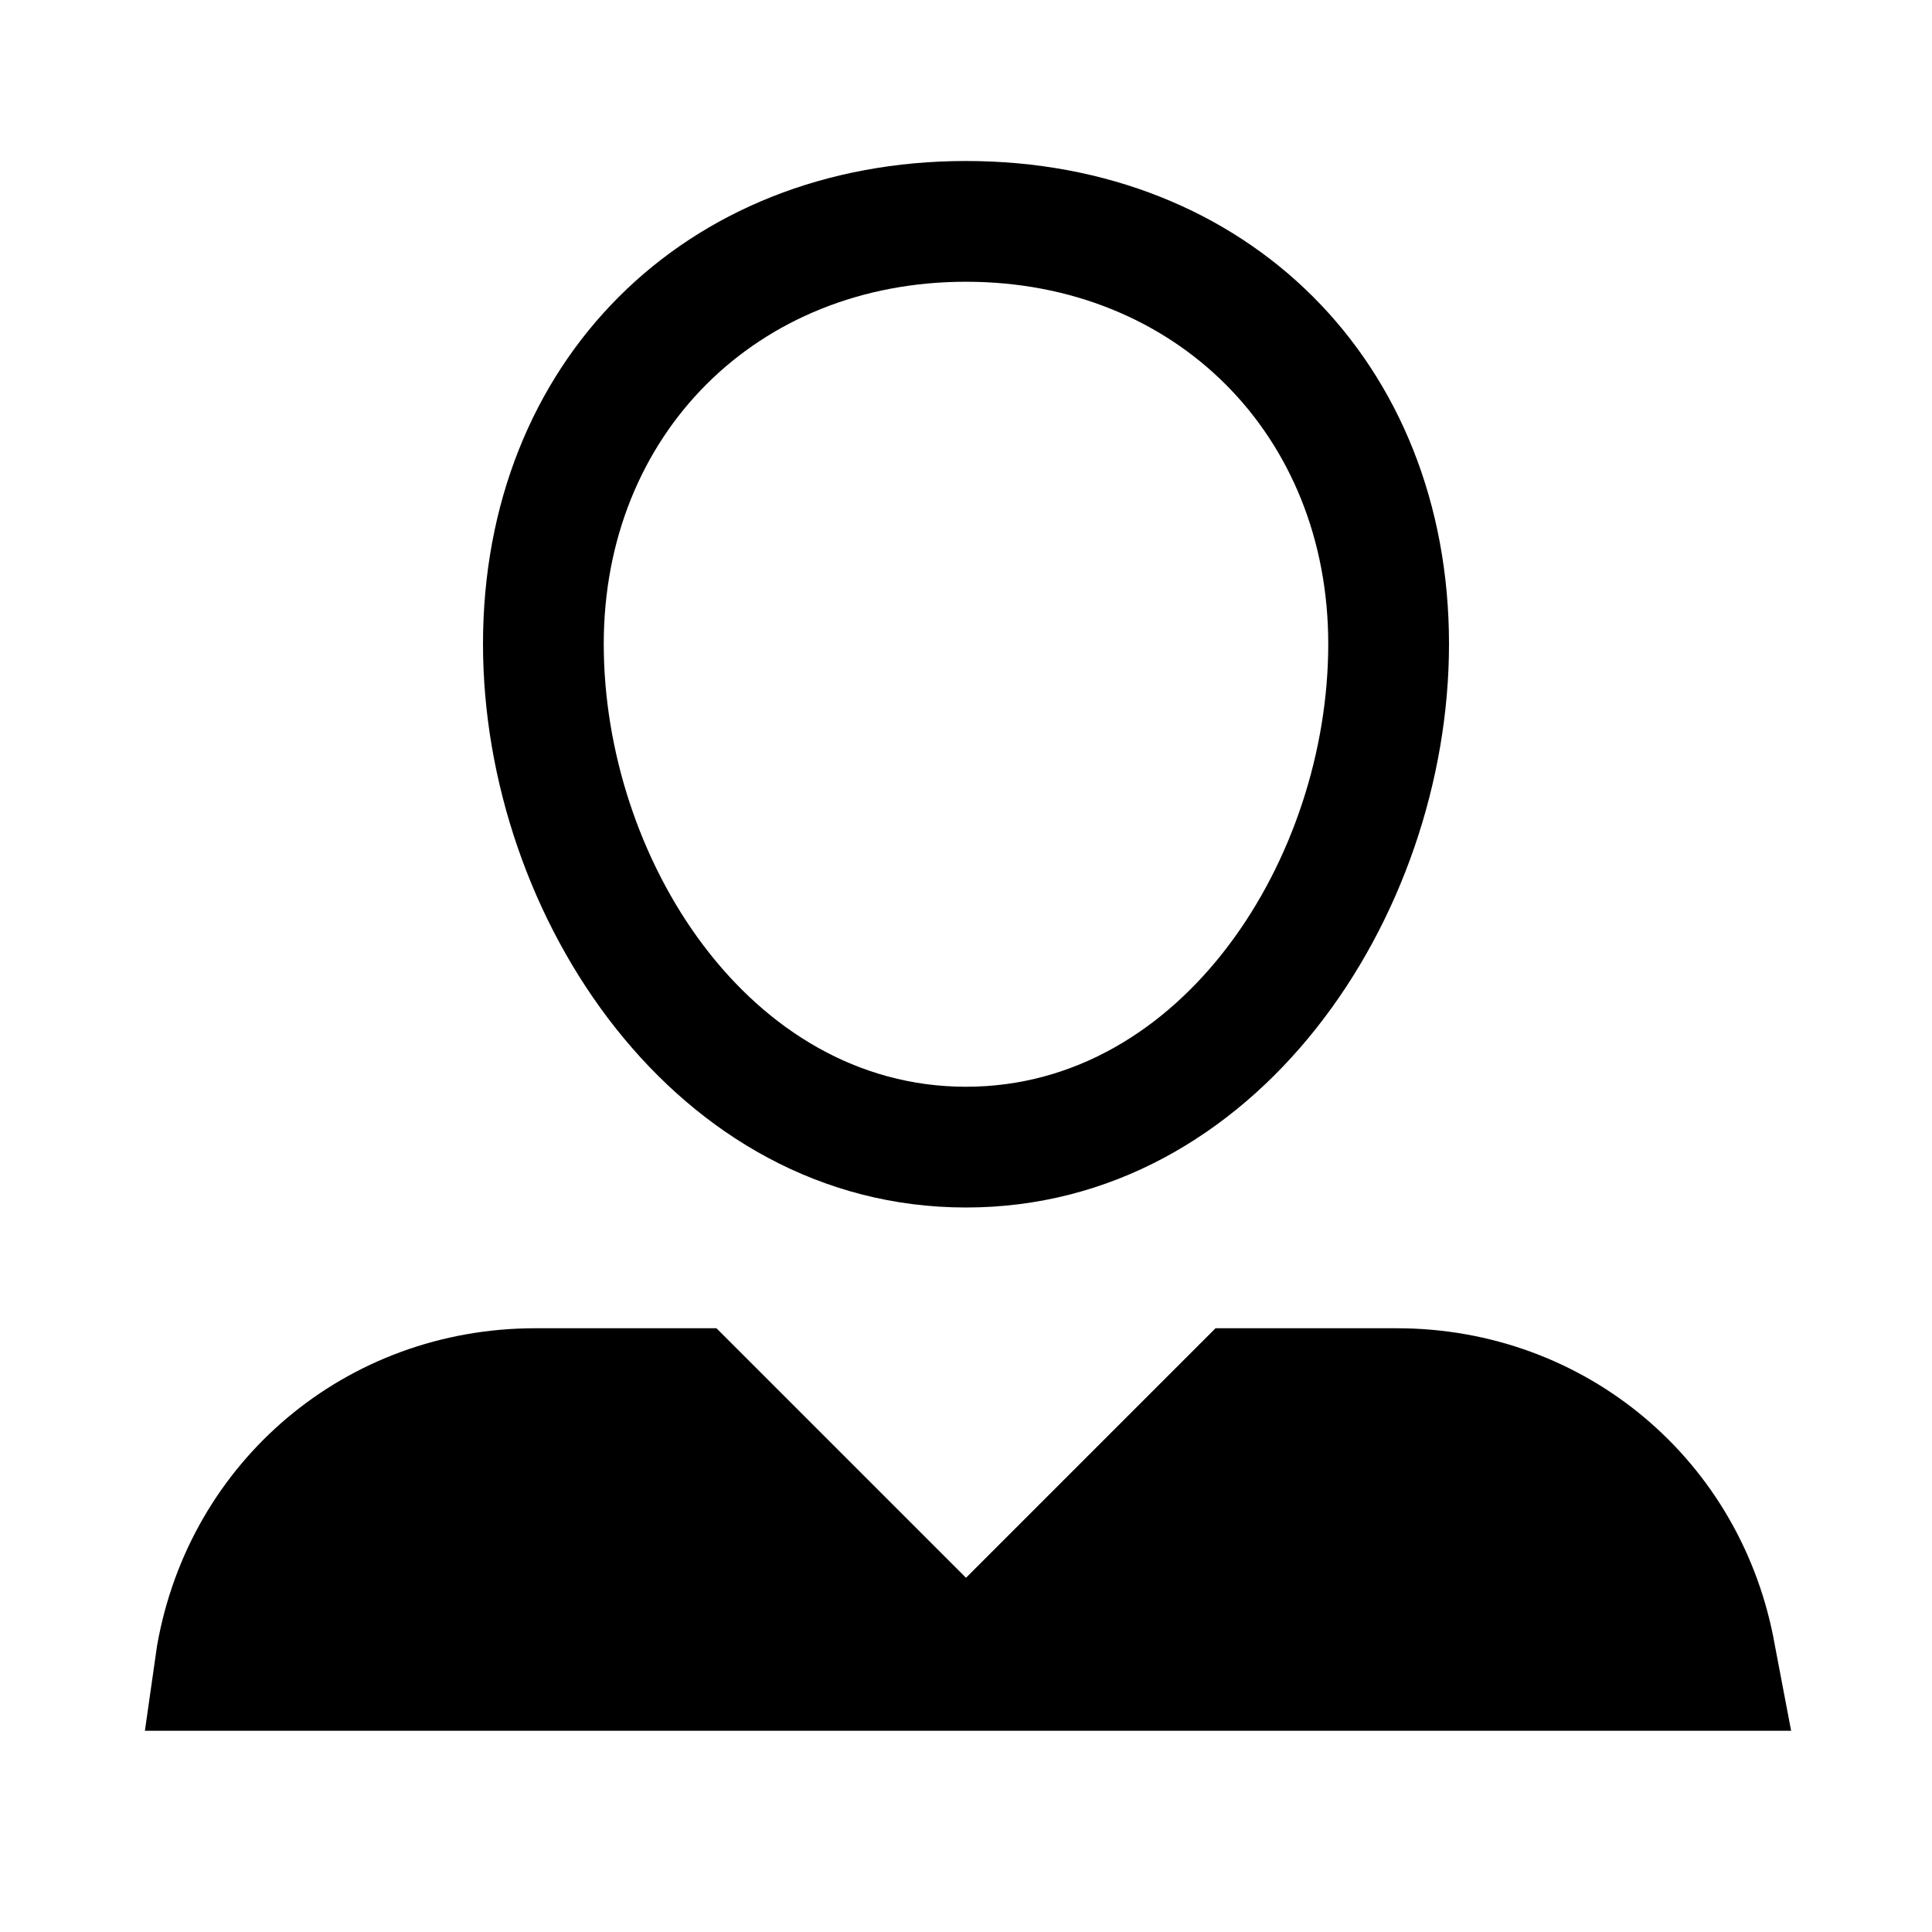
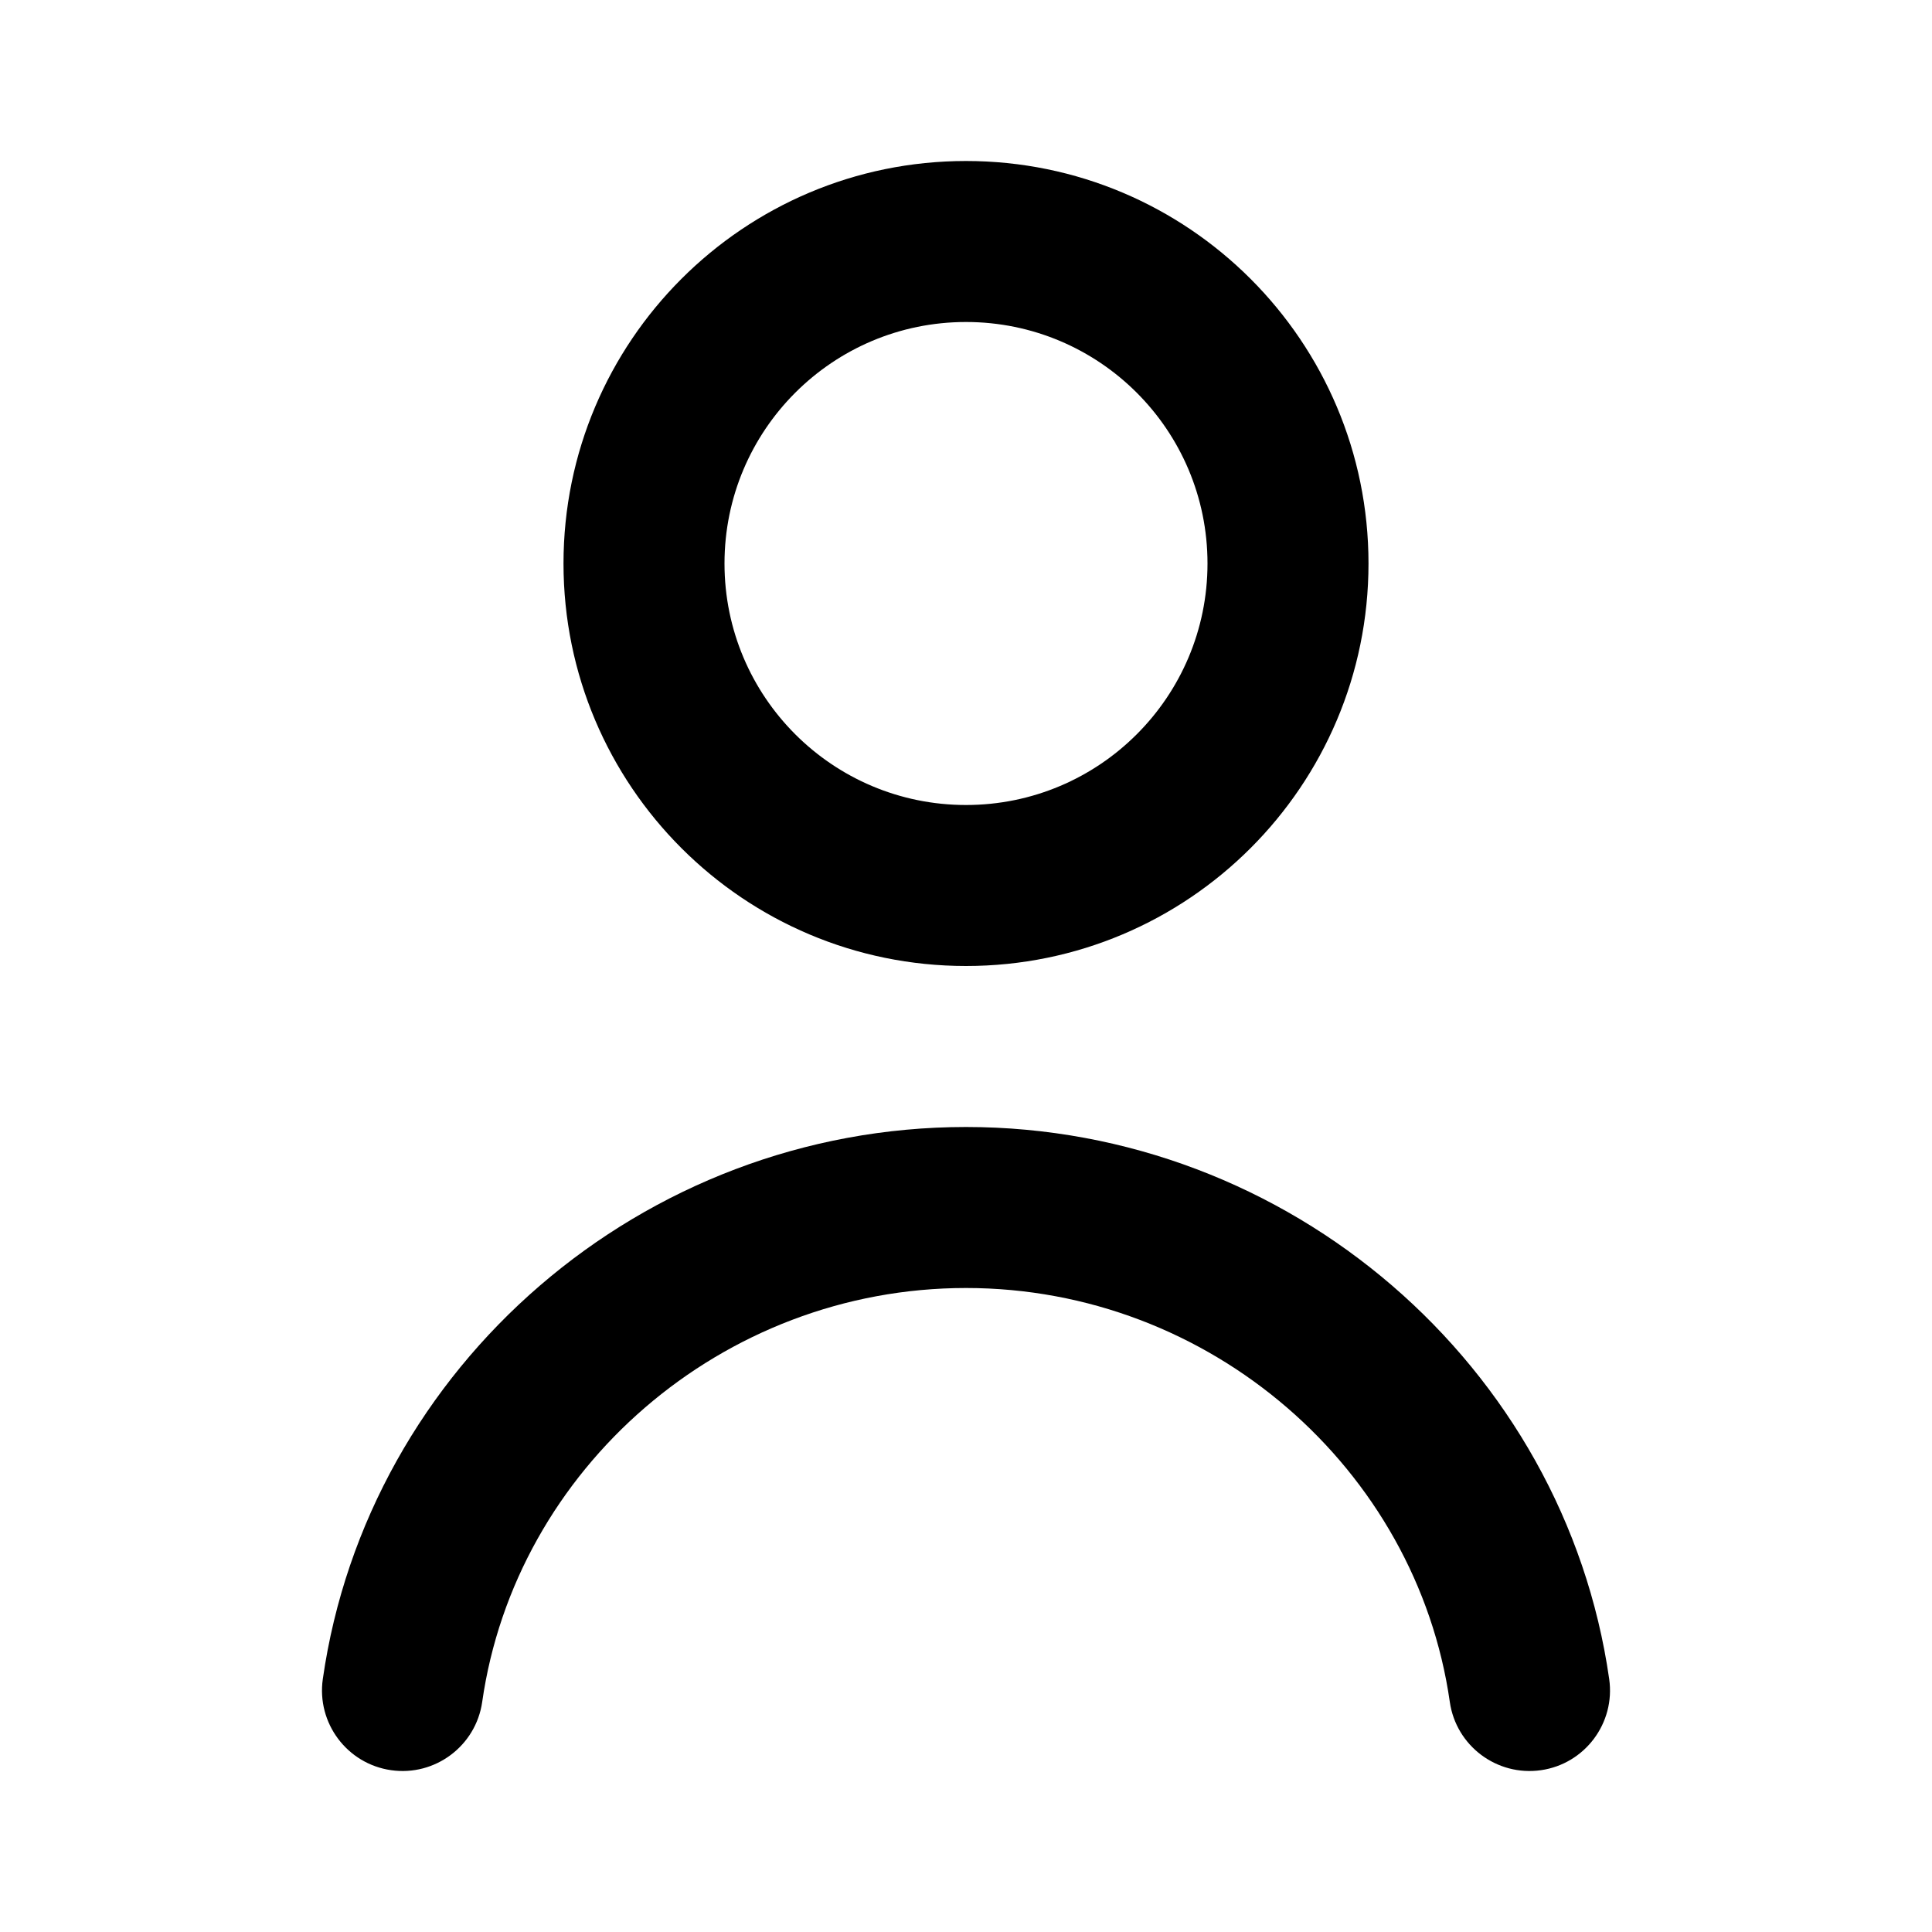
- <svg xmlns="http://www.w3.org/2000/svg" width="24px" height="24px" viewBox="0 0 24 24" version="1.1">
-   <g id="icon/user_file/user/default" stroke="none" stroke-width="1" fill="none" fill-rule="evenodd">
-     <path d="M8.9,16.5 L12,19.6 L15.1,16.5 L17.35,16.5 C19.7,16.5 21.65,18.15 22.05,20.45 L22.05,20.45 L22.25,21.5 L1.8,21.5 L1.95,20.45 C2.35,18.15 4.3,16.5 6.65,16.5 L6.65,16.5 L8.9,16.5 Z M12,2 C15.5,2 18,4.5 18,8 C18,11.4 15.6,15 12,15 C8.4,15 6,11.4 6,8 C6,4.5 8.5,2 12,2 Z M12,3.5 C9.4,3.5 7.5,5.4 7.5,8 C7.5,10.65 9.3,13.5 12,13.5 C14.7,13.5 16.5,10.65 16.5,8 C16.5,5.4 14.6,3.5 12,3.5 Z" id="Combined-Shape" fill="#000000" />
-   </g>
+ <svg xmlns="http://www.w3.org/2000/svg" width="24" height="24" viewBox="0 0 24 24" fill="none">
+   <path d="M12 2C9.239 2 7 4.239 7 7C7 9.761 9.239 12 12 12C14.761 12 17 9.761 17 7C17 4.239 14.761 2 12 2ZM9 7C9 5.343 10.343 4 12 4C13.657 4 15 5.343 15 7C15 8.657 13.657 10 12 10C10.343 10 9 8.657 9 7Z" fill-rule="evenodd" clip-rule="evenodd" fill="black" />
+   <path d="M5.99 21.142C6.404 18.247 8.966 16 12 16C15.034 16 17.596 18.247 18.01 21.142C18.088 21.688 18.595 22.068 19.142 21.99C19.688 21.912 20.068 21.405 19.99 20.858C19.434 16.968 16.019 14 12 14C7.981 14 4.567 16.968 4.01 20.858C3.932 21.405 4.312 21.912 4.859 21.99C5.405 22.068 5.912 21.688 5.99 21.142Z" fill="black" />
</svg>
